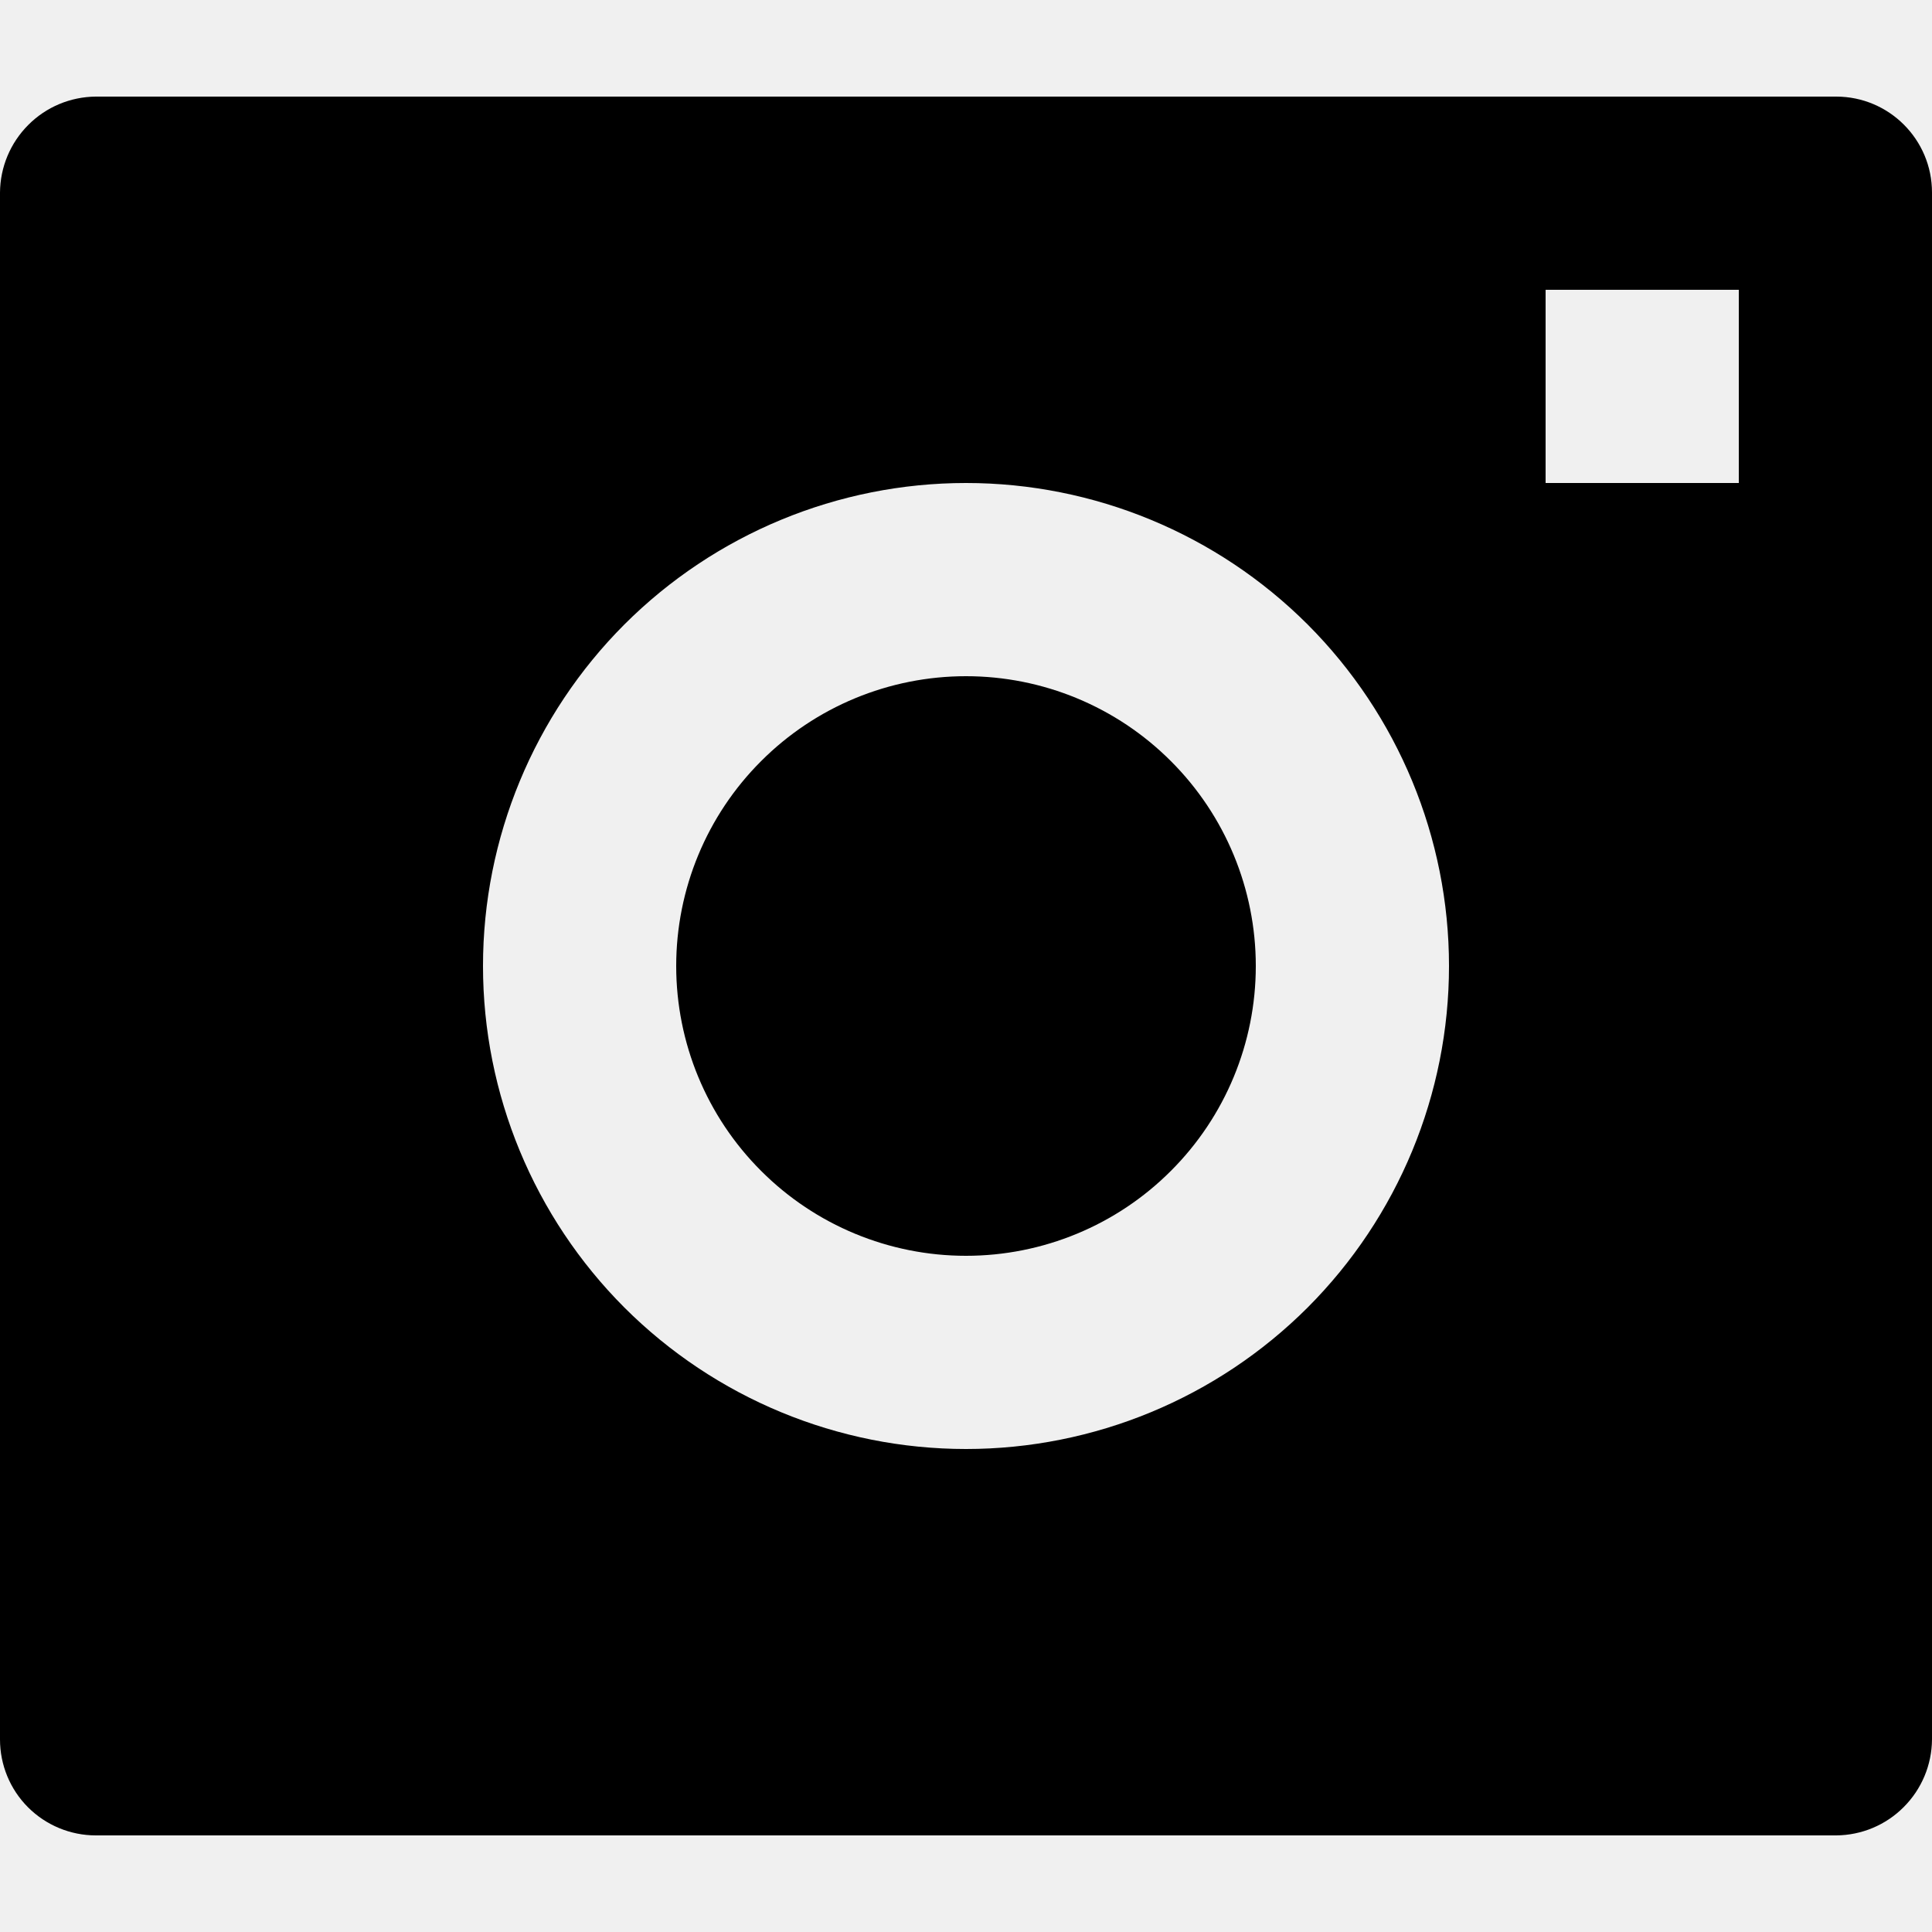
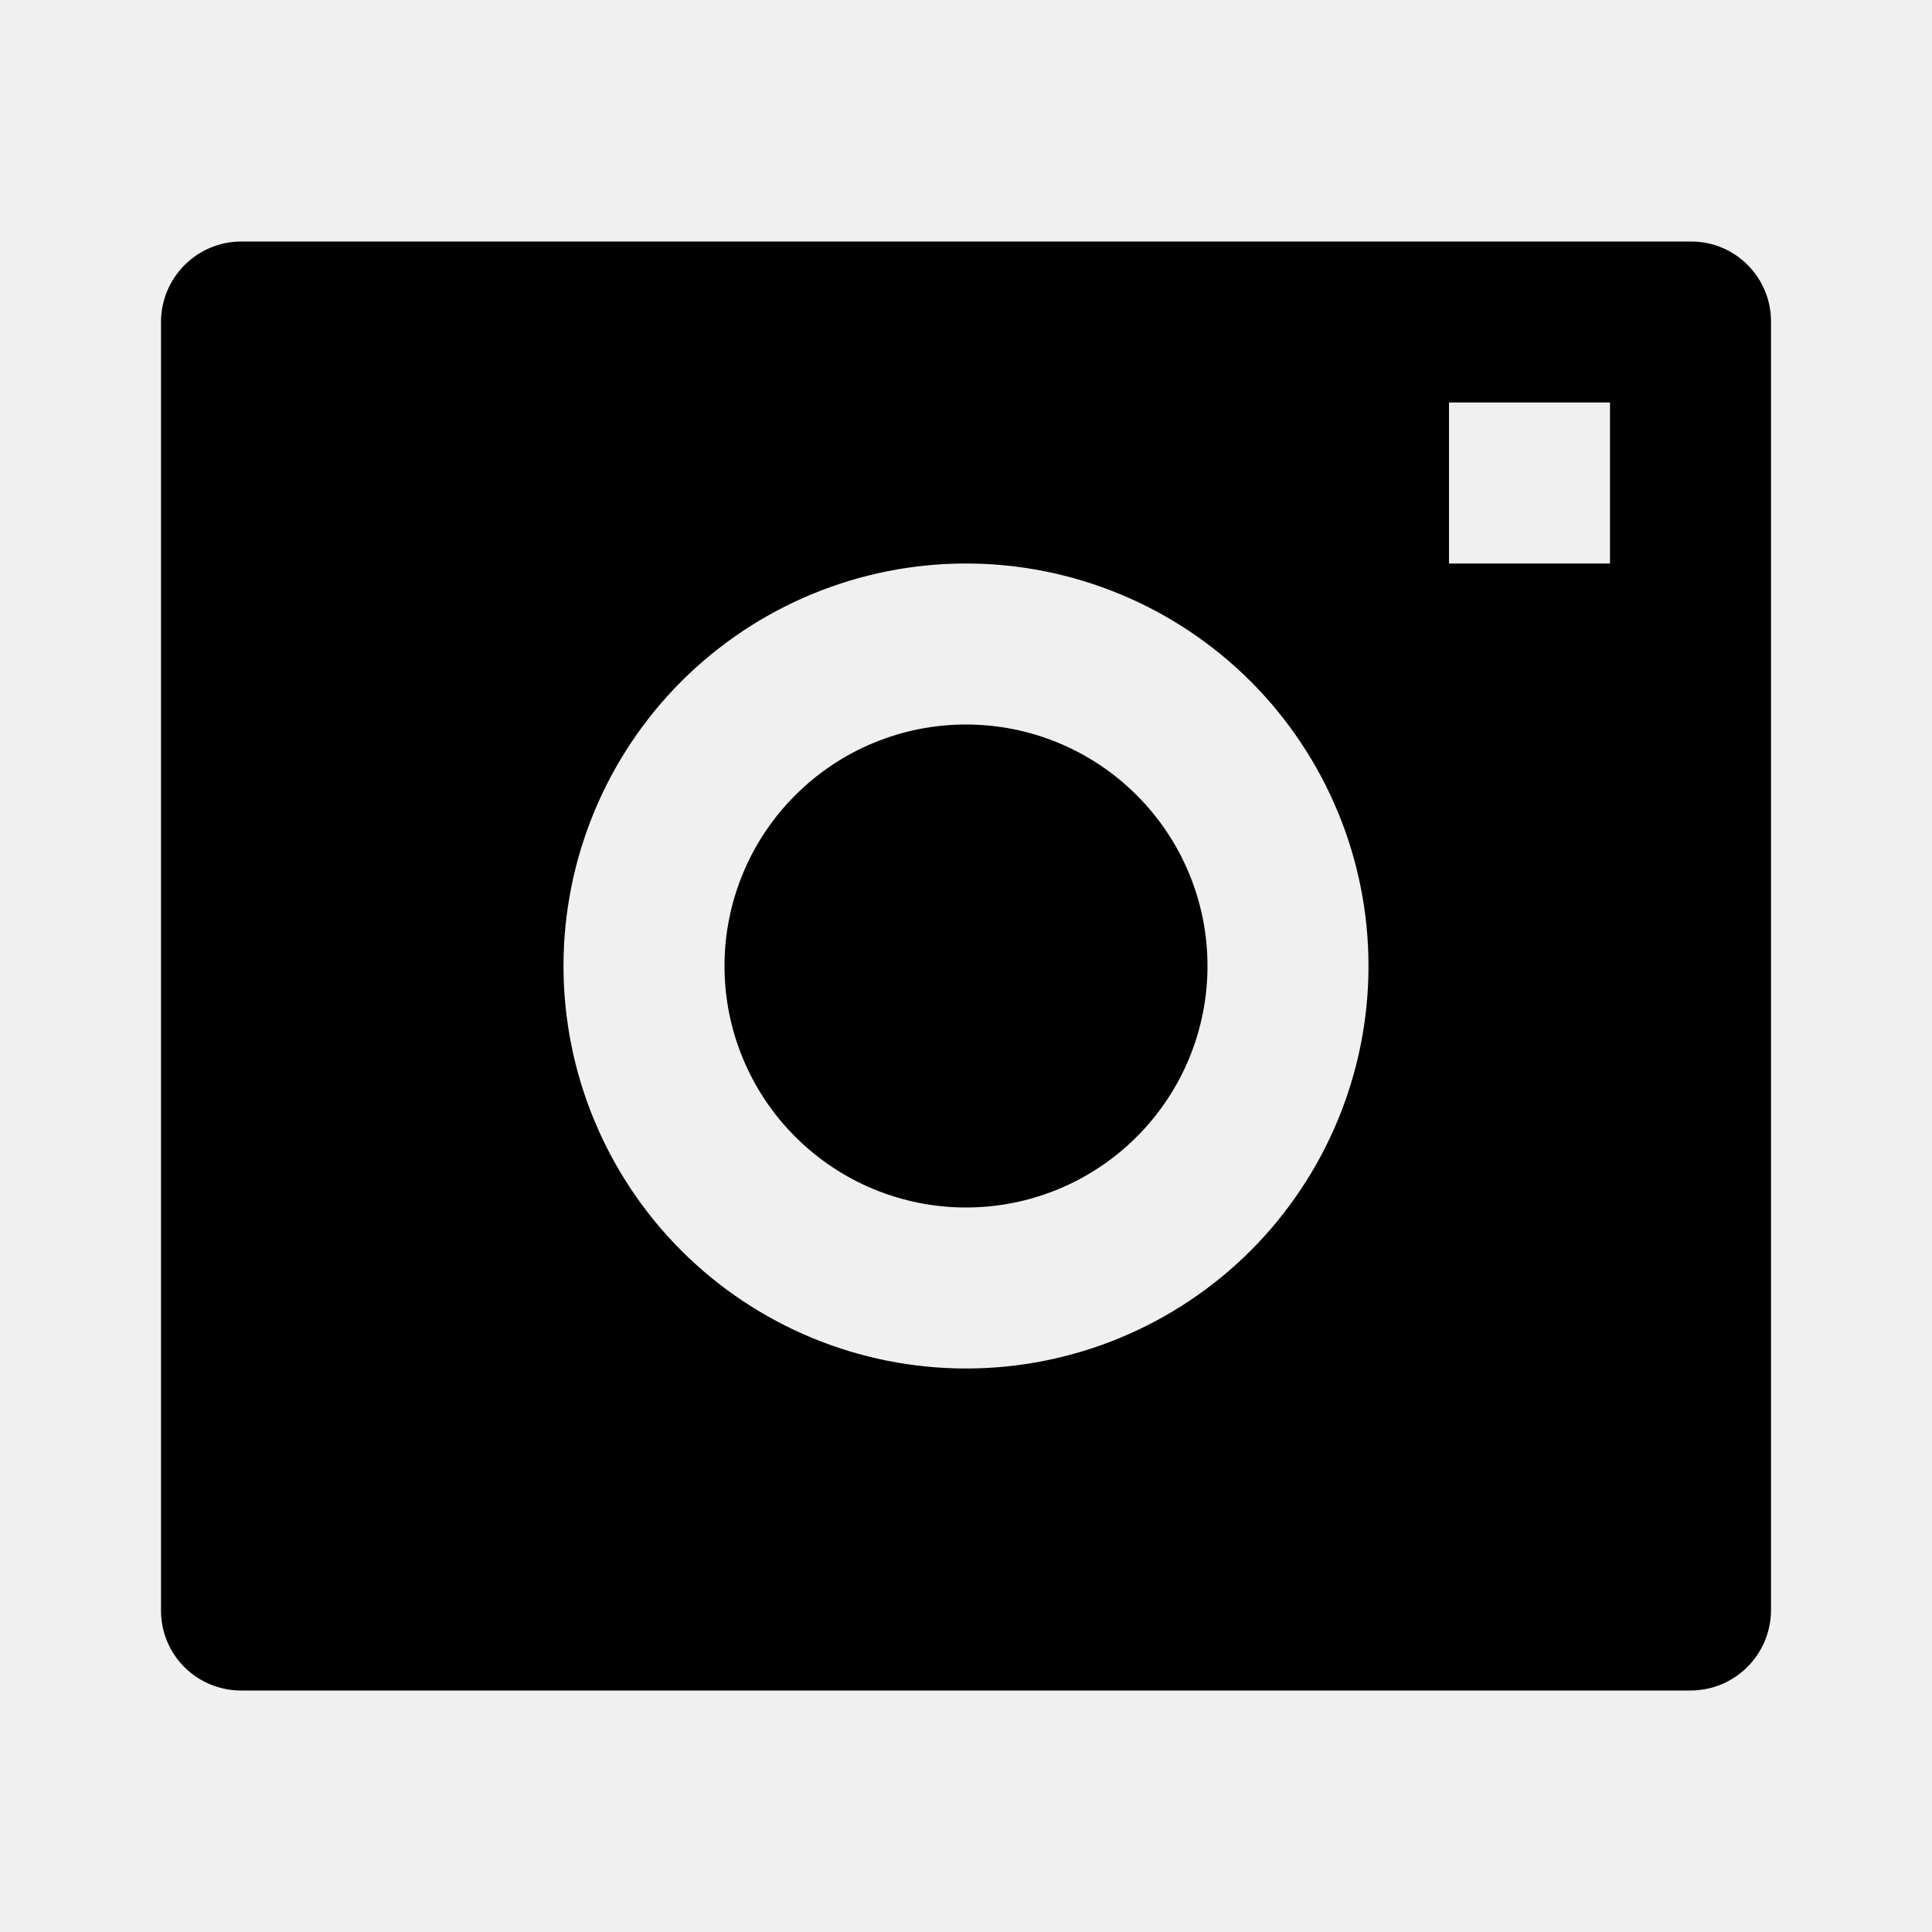
- <svg xmlns="http://www.w3.org/2000/svg" width="20" height="20" viewBox="0 0 20 20" fill="none">
-   <path d="M0 1.993C0.002 1.73 0.107 1.479 0.293 1.293C0.478 1.107 0.729 1.002 0.992 1H19.008C19.556 1 20 1.445 20 1.993V18.007C19.998 18.27 19.893 18.521 19.707 18.707C19.522 18.893 19.271 18.998 19.008 19H0.992C0.729 19 0.476 18.895 0.29 18.709C0.104 18.523 -1.33455e-07 18.27 0 18.007V1.993ZM10 13C9.204 13 8.441 12.684 7.879 12.121C7.316 11.559 7 10.796 7 10C7 9.204 7.316 8.441 7.879 7.879C8.441 7.316 9.204 7 10 7C10.796 7 11.559 7.316 12.121 7.879C12.684 8.441 13 9.204 13 10C13 10.796 12.684 11.559 12.121 12.121C11.559 12.684 10.796 13 10 13ZM10 15C11.326 15 12.598 14.473 13.536 13.536C14.473 12.598 15 11.326 15 10C15 8.674 14.473 7.402 13.536 6.464C12.598 5.527 11.326 5 10 5C8.674 5 7.402 5.527 6.464 6.464C5.527 7.402 5 8.674 5 10C5 11.326 5.527 12.598 6.464 13.536C7.402 14.473 8.674 15 10 15ZM16 3V5H18V3H16Z" fill="currentColor" />
+ <svg xmlns="http://www.w3.org/2000/svg" width="24" height="24" viewBox="0 0 24 24" fill="none">
+   <g clip-path="url(#clip0_16167_19921)">
+     <path d="M2 3.993C2.002 3.73 2.107 3.479 2.293 3.293C2.478 3.107 2.729 3.002 2.992 3H21.008C21.556 3 22 3.445 22 3.993V20.007C21.998 20.27 21.893 20.521 21.707 20.707C21.522 20.893 21.271 20.998 21.008 21H2.992C2.729 21 2.477 20.895 2.29 20.709C2.104 20.523 2 20.27 2 20.007V3.993ZM12 15C11.204 15 10.441 14.684 9.879 14.121C9.316 13.559 9 12.796 9 12C9 11.204 9.316 10.441 9.879 9.879C10.441 9.316 11.204 9 12 9C12.796 9 13.559 9.316 14.121 9.879C14.684 10.441 15 11.204 15 12C15 12.796 14.684 13.559 14.121 14.121C13.559 14.684 12.796 15 12 15ZM12 17C13.326 17 14.598 16.473 15.536 15.536C16.473 14.598 17 13.326 17 12C17 10.674 16.473 9.402 15.536 8.464C14.598 7.527 13.326 7 12 7C10.674 7 9.402 7.527 8.464 8.464C7.527 9.402 7 10.674 7 12C7 13.326 7.527 14.598 8.464 15.536C9.402 16.473 10.674 17 12 17ZM18 5V7H20V5H18Z" fill="black" />
+   </g>
+   <defs>
+     <clipPath id="clip0_16167_19921">
+       <rect width="24" height="24" fill="white" />
+     </clipPath>
+   </defs>
</svg>
